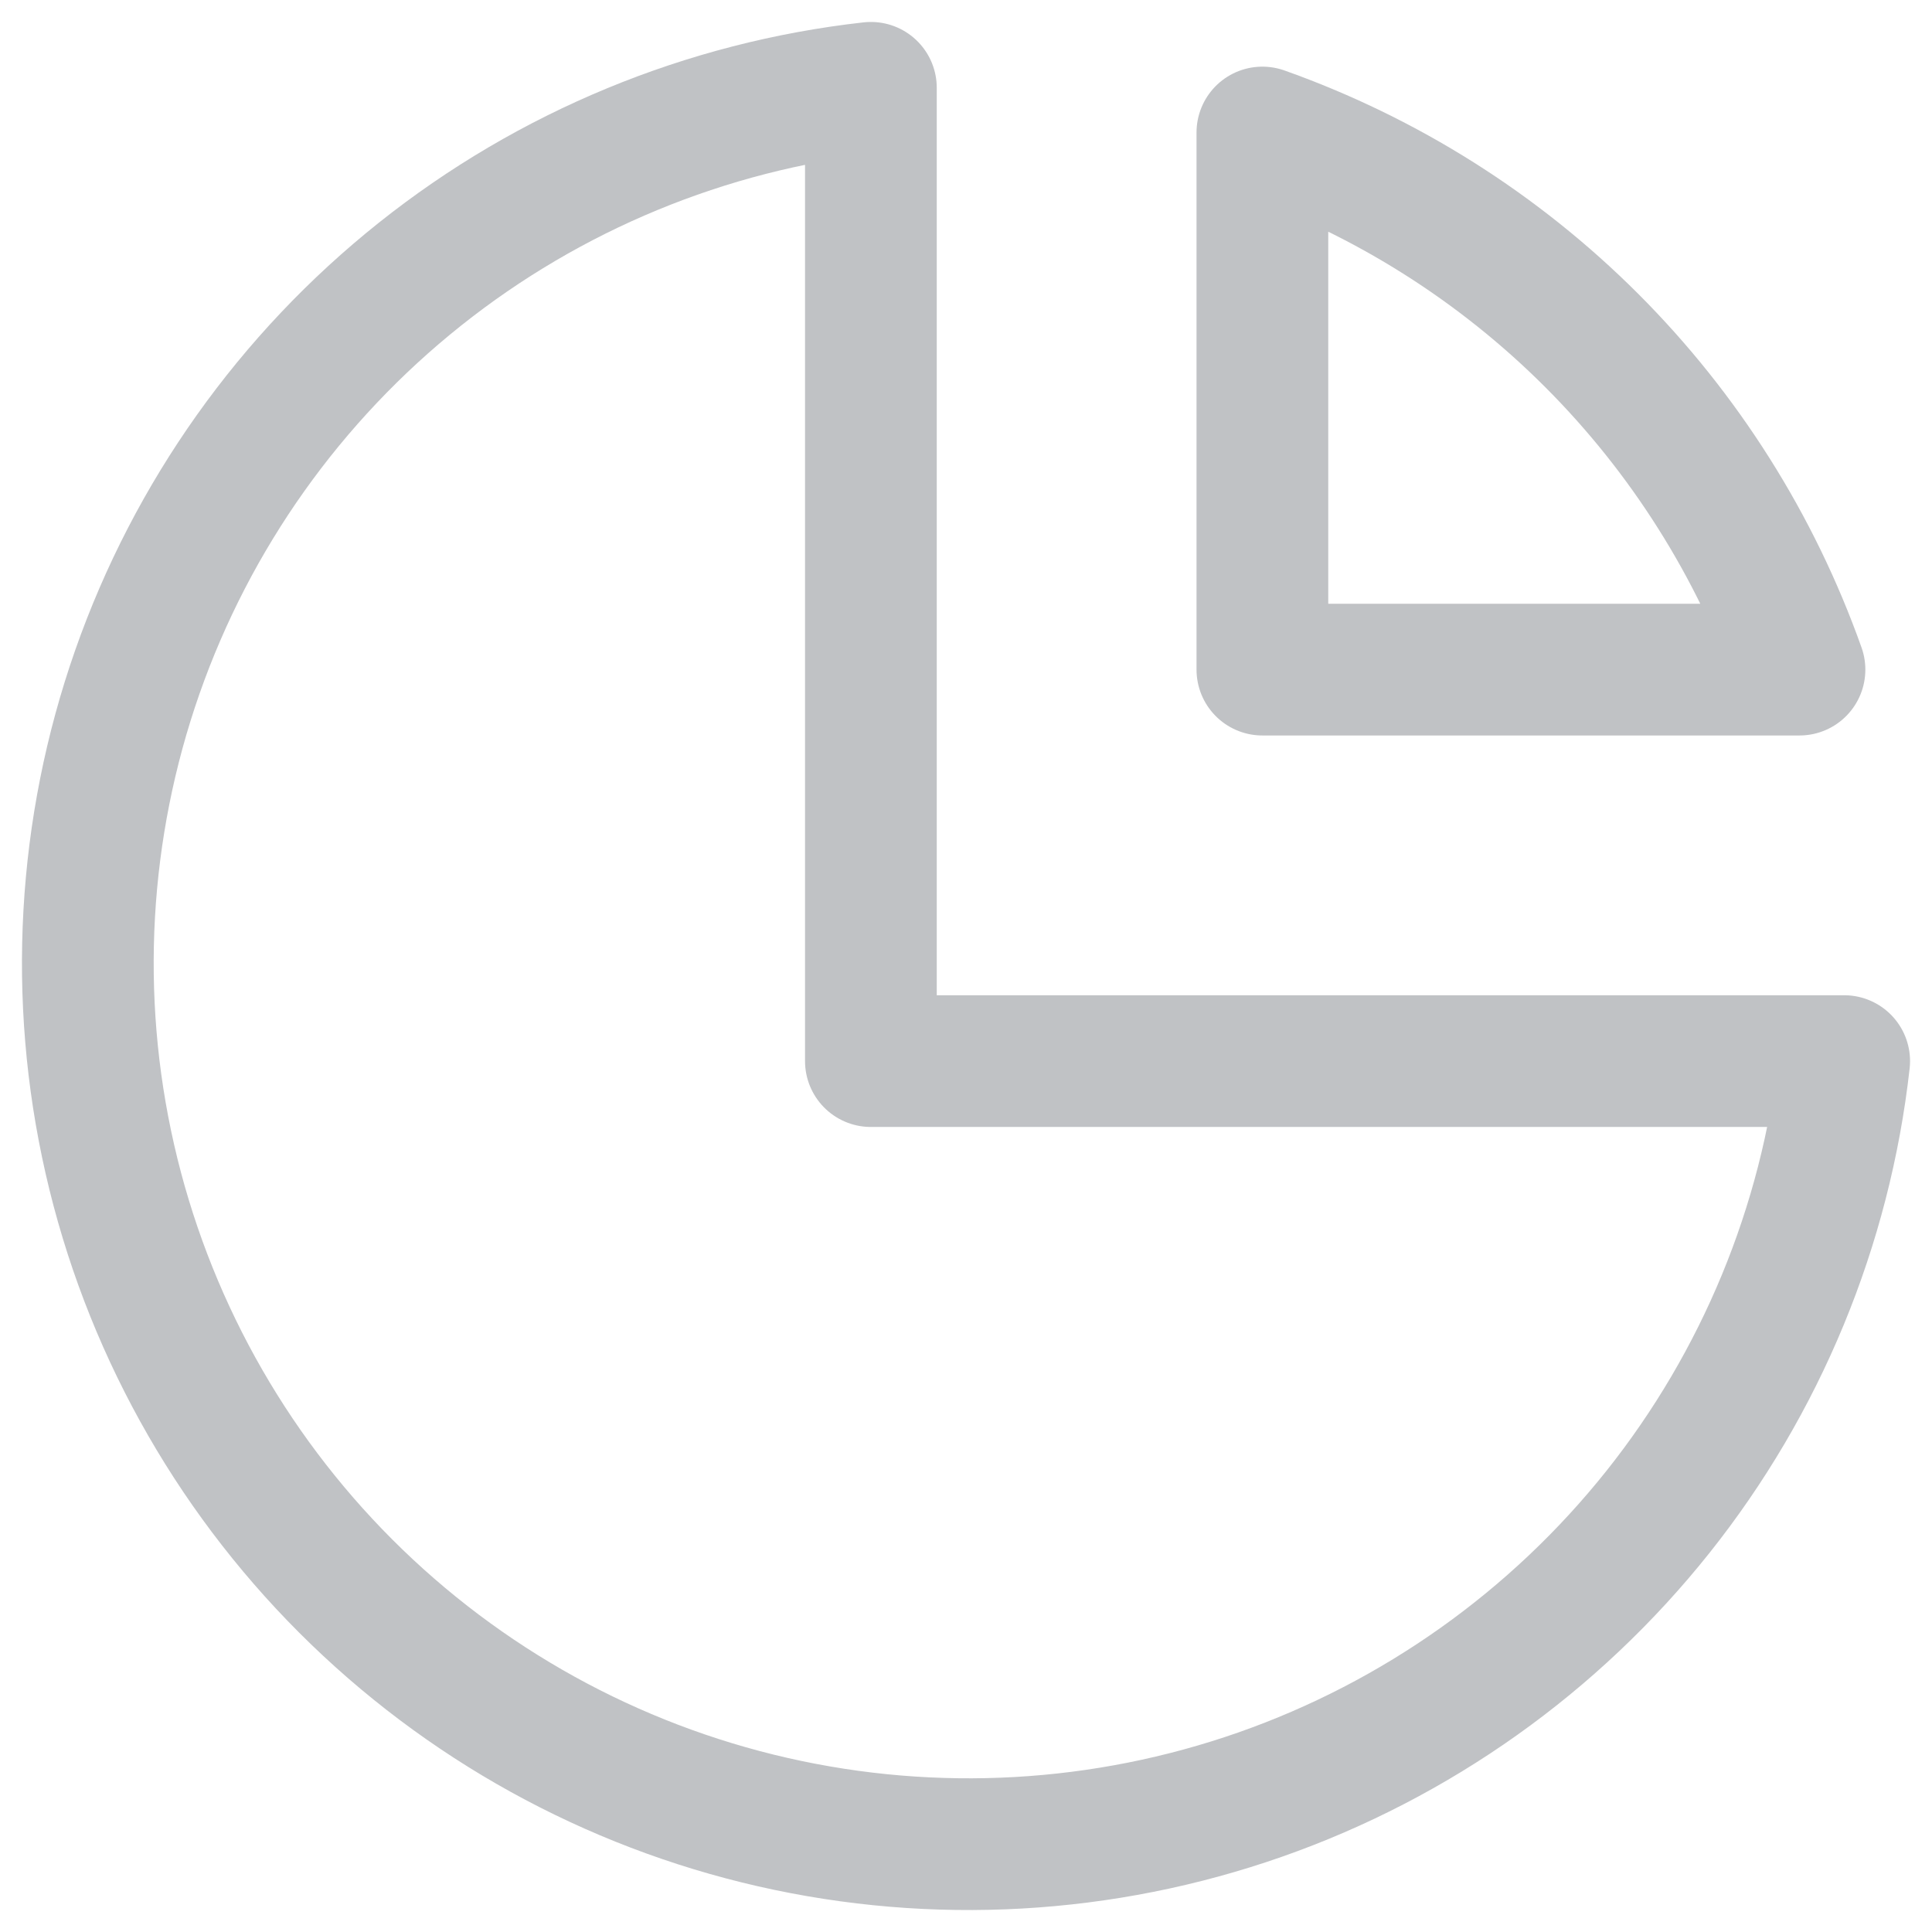
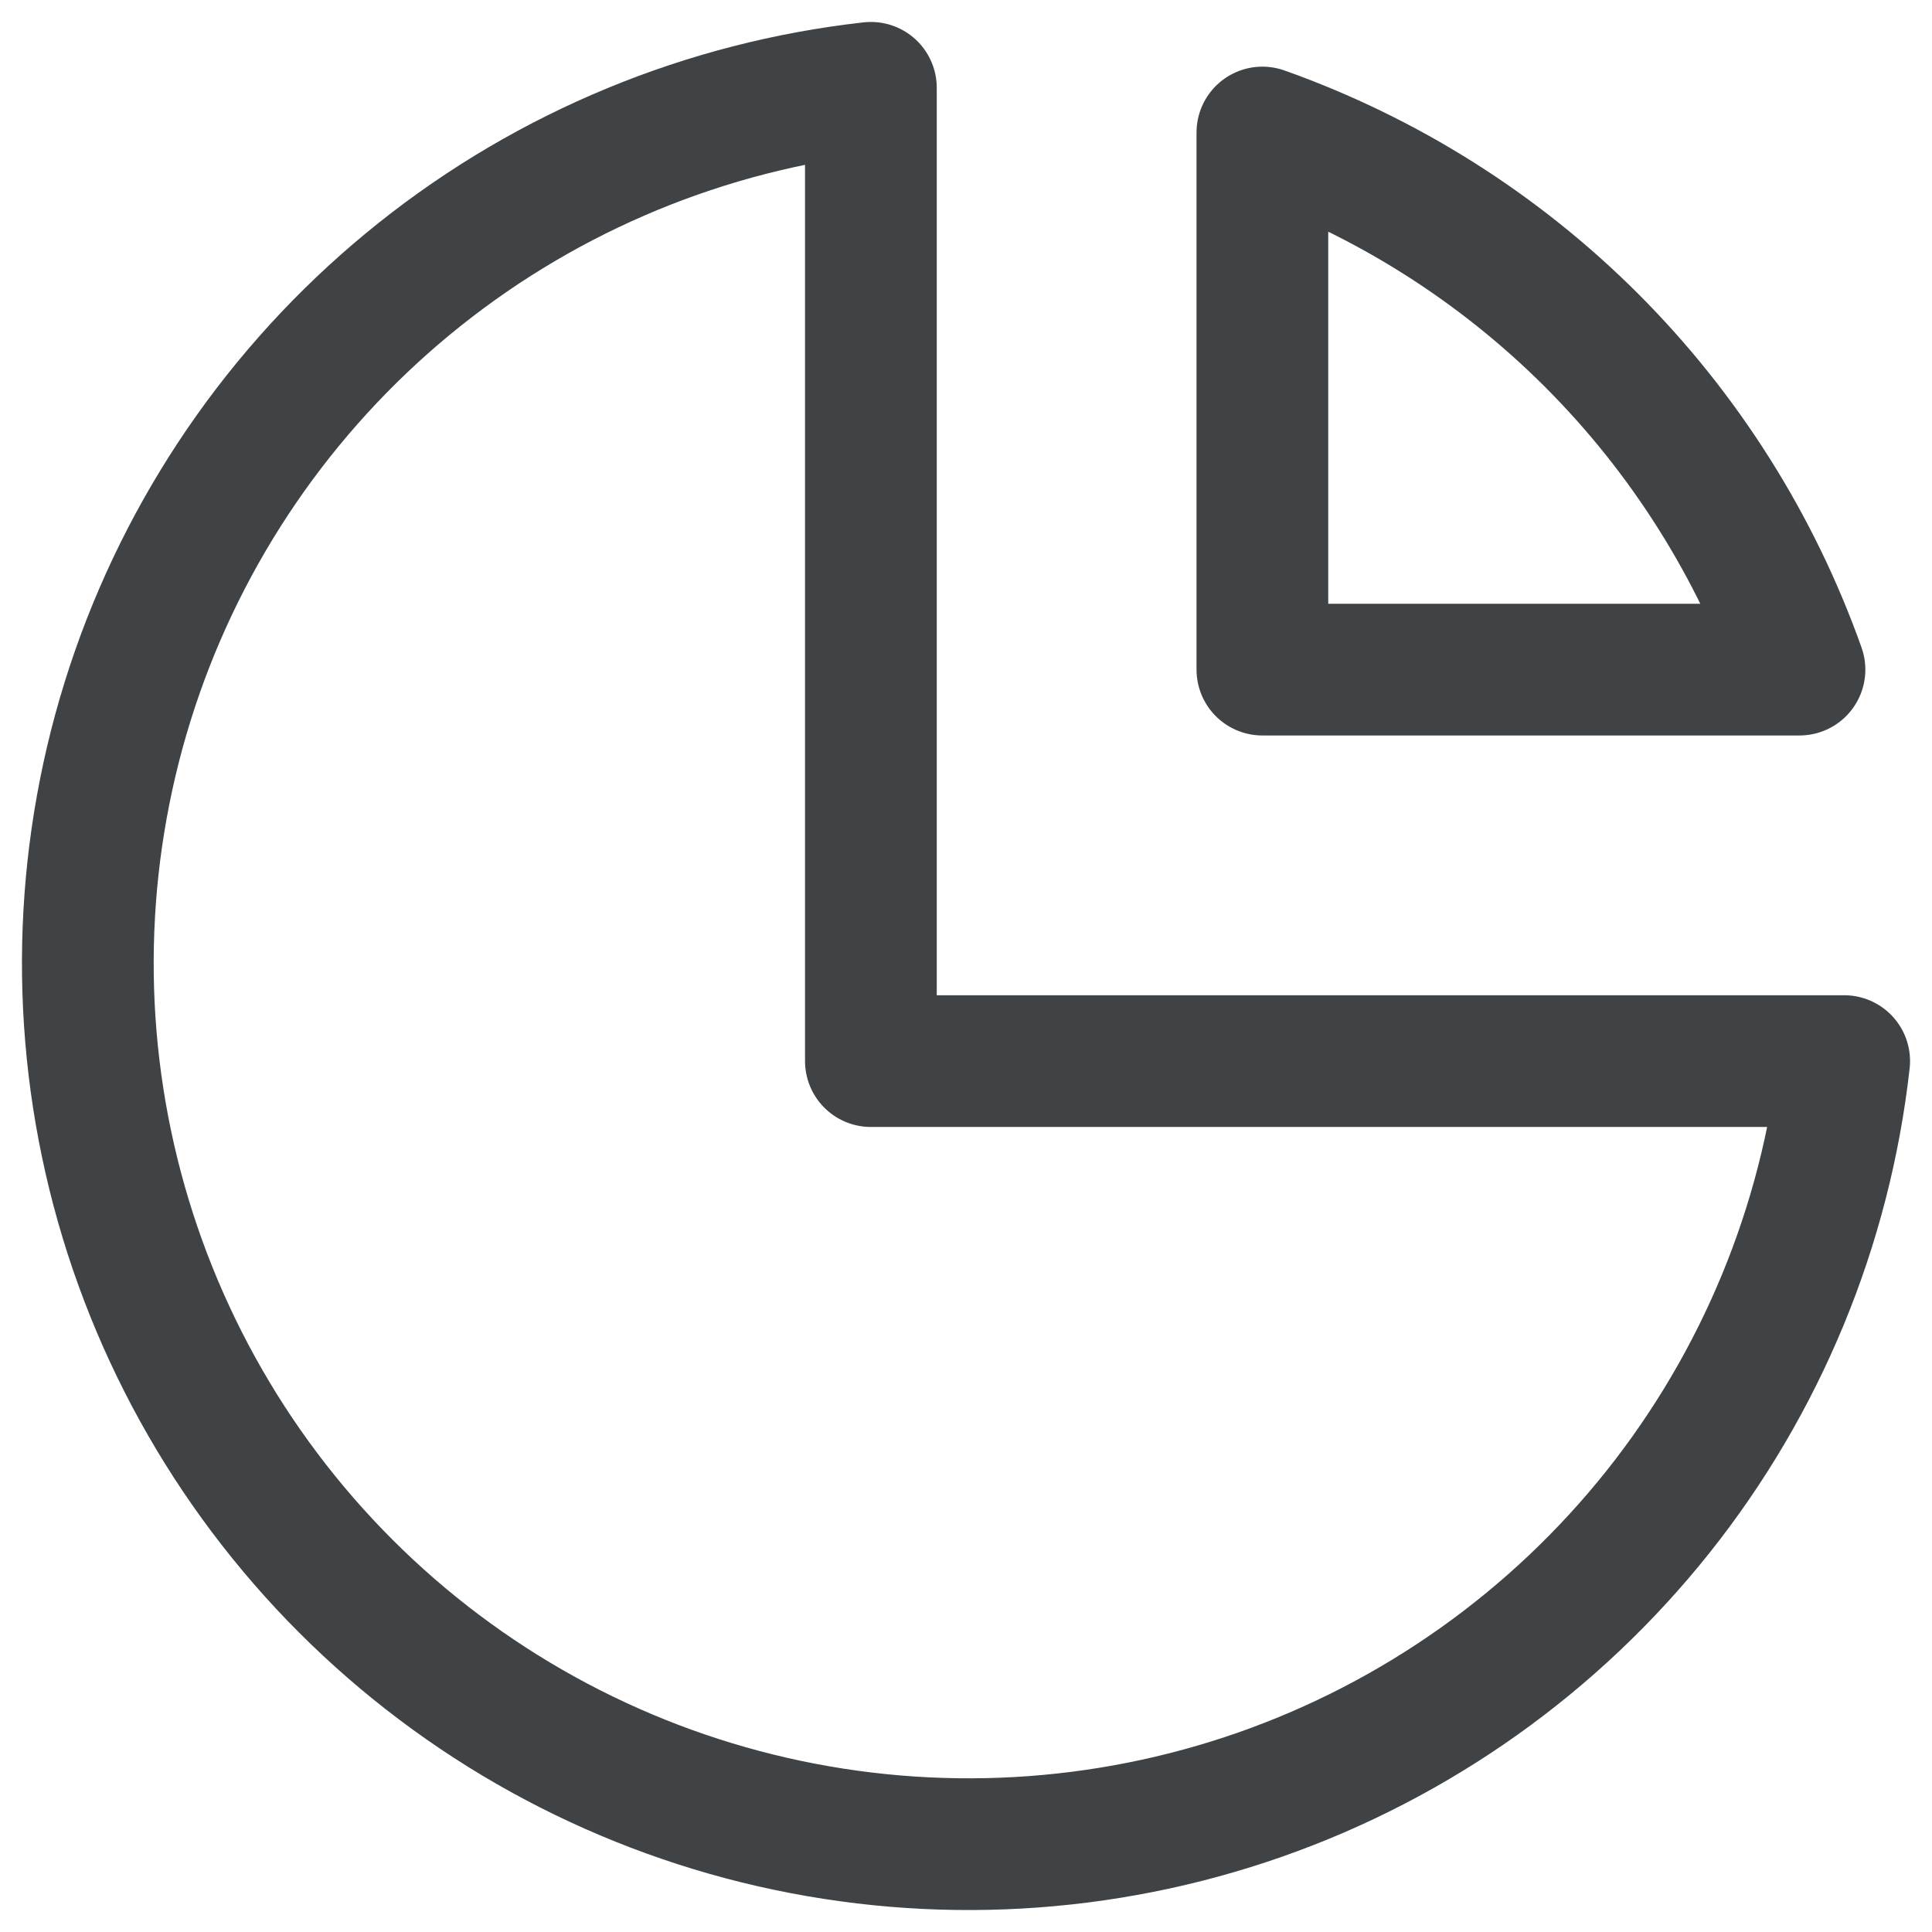
<svg xmlns="http://www.w3.org/2000/svg" width="22" height="22" viewBox="0 0 22 22" fill="none">
-   <path d="M9.917 1C8.04 1.21 6.26 1.945 4.782 3.122C3.304 4.299 2.189 5.869 1.564 7.652C0.94 9.434 0.831 11.357 1.251 13.199C1.671 15.041 2.602 16.726 3.938 18.062C5.274 19.398 6.959 20.329 8.801 20.749C10.643 21.169 12.566 21.06 14.348 20.436C16.131 19.811 17.701 18.695 18.878 17.218C20.055 15.74 20.79 13.96 21 12.083H9.917V1Z" stroke="#C0C2C5" stroke-width="1.5" stroke-linecap="round" stroke-linejoin="round" />
-   <path d="M20.491 7.625H14.375V1.509C15.785 2.01 17.066 2.818 18.124 3.876C19.182 4.934 19.99 6.215 20.491 7.625Z" stroke="#C0C2C5" stroke-width="1.5" stroke-linecap="round" stroke-linejoin="round" />
+   <path d="M9.917 1C8.04 1.21 6.26 1.945 4.782 3.122C3.304 4.299 2.189 5.869 1.564 7.652C0.94 9.434 0.831 11.357 1.251 13.199C1.671 15.041 2.602 16.726 3.938 18.062C5.274 19.398 6.959 20.329 8.801 20.749C10.643 21.169 12.566 21.06 14.348 20.436C16.131 19.811 17.701 18.695 18.878 17.218C20.055 15.74 20.79 13.96 21 12.083H9.917V1Z" stroke="#404345" stroke-width="1.5" stroke-linecap="round" stroke-linejoin="round" />
+   <path d="M20.491 7.625H14.375V1.509C15.785 2.01 17.066 2.818 18.124 3.876C19.182 4.934 19.99 6.215 20.491 7.625Z" stroke="#404345" stroke-width="1.5" stroke-linecap="round" stroke-linejoin="round" />
</svg>
